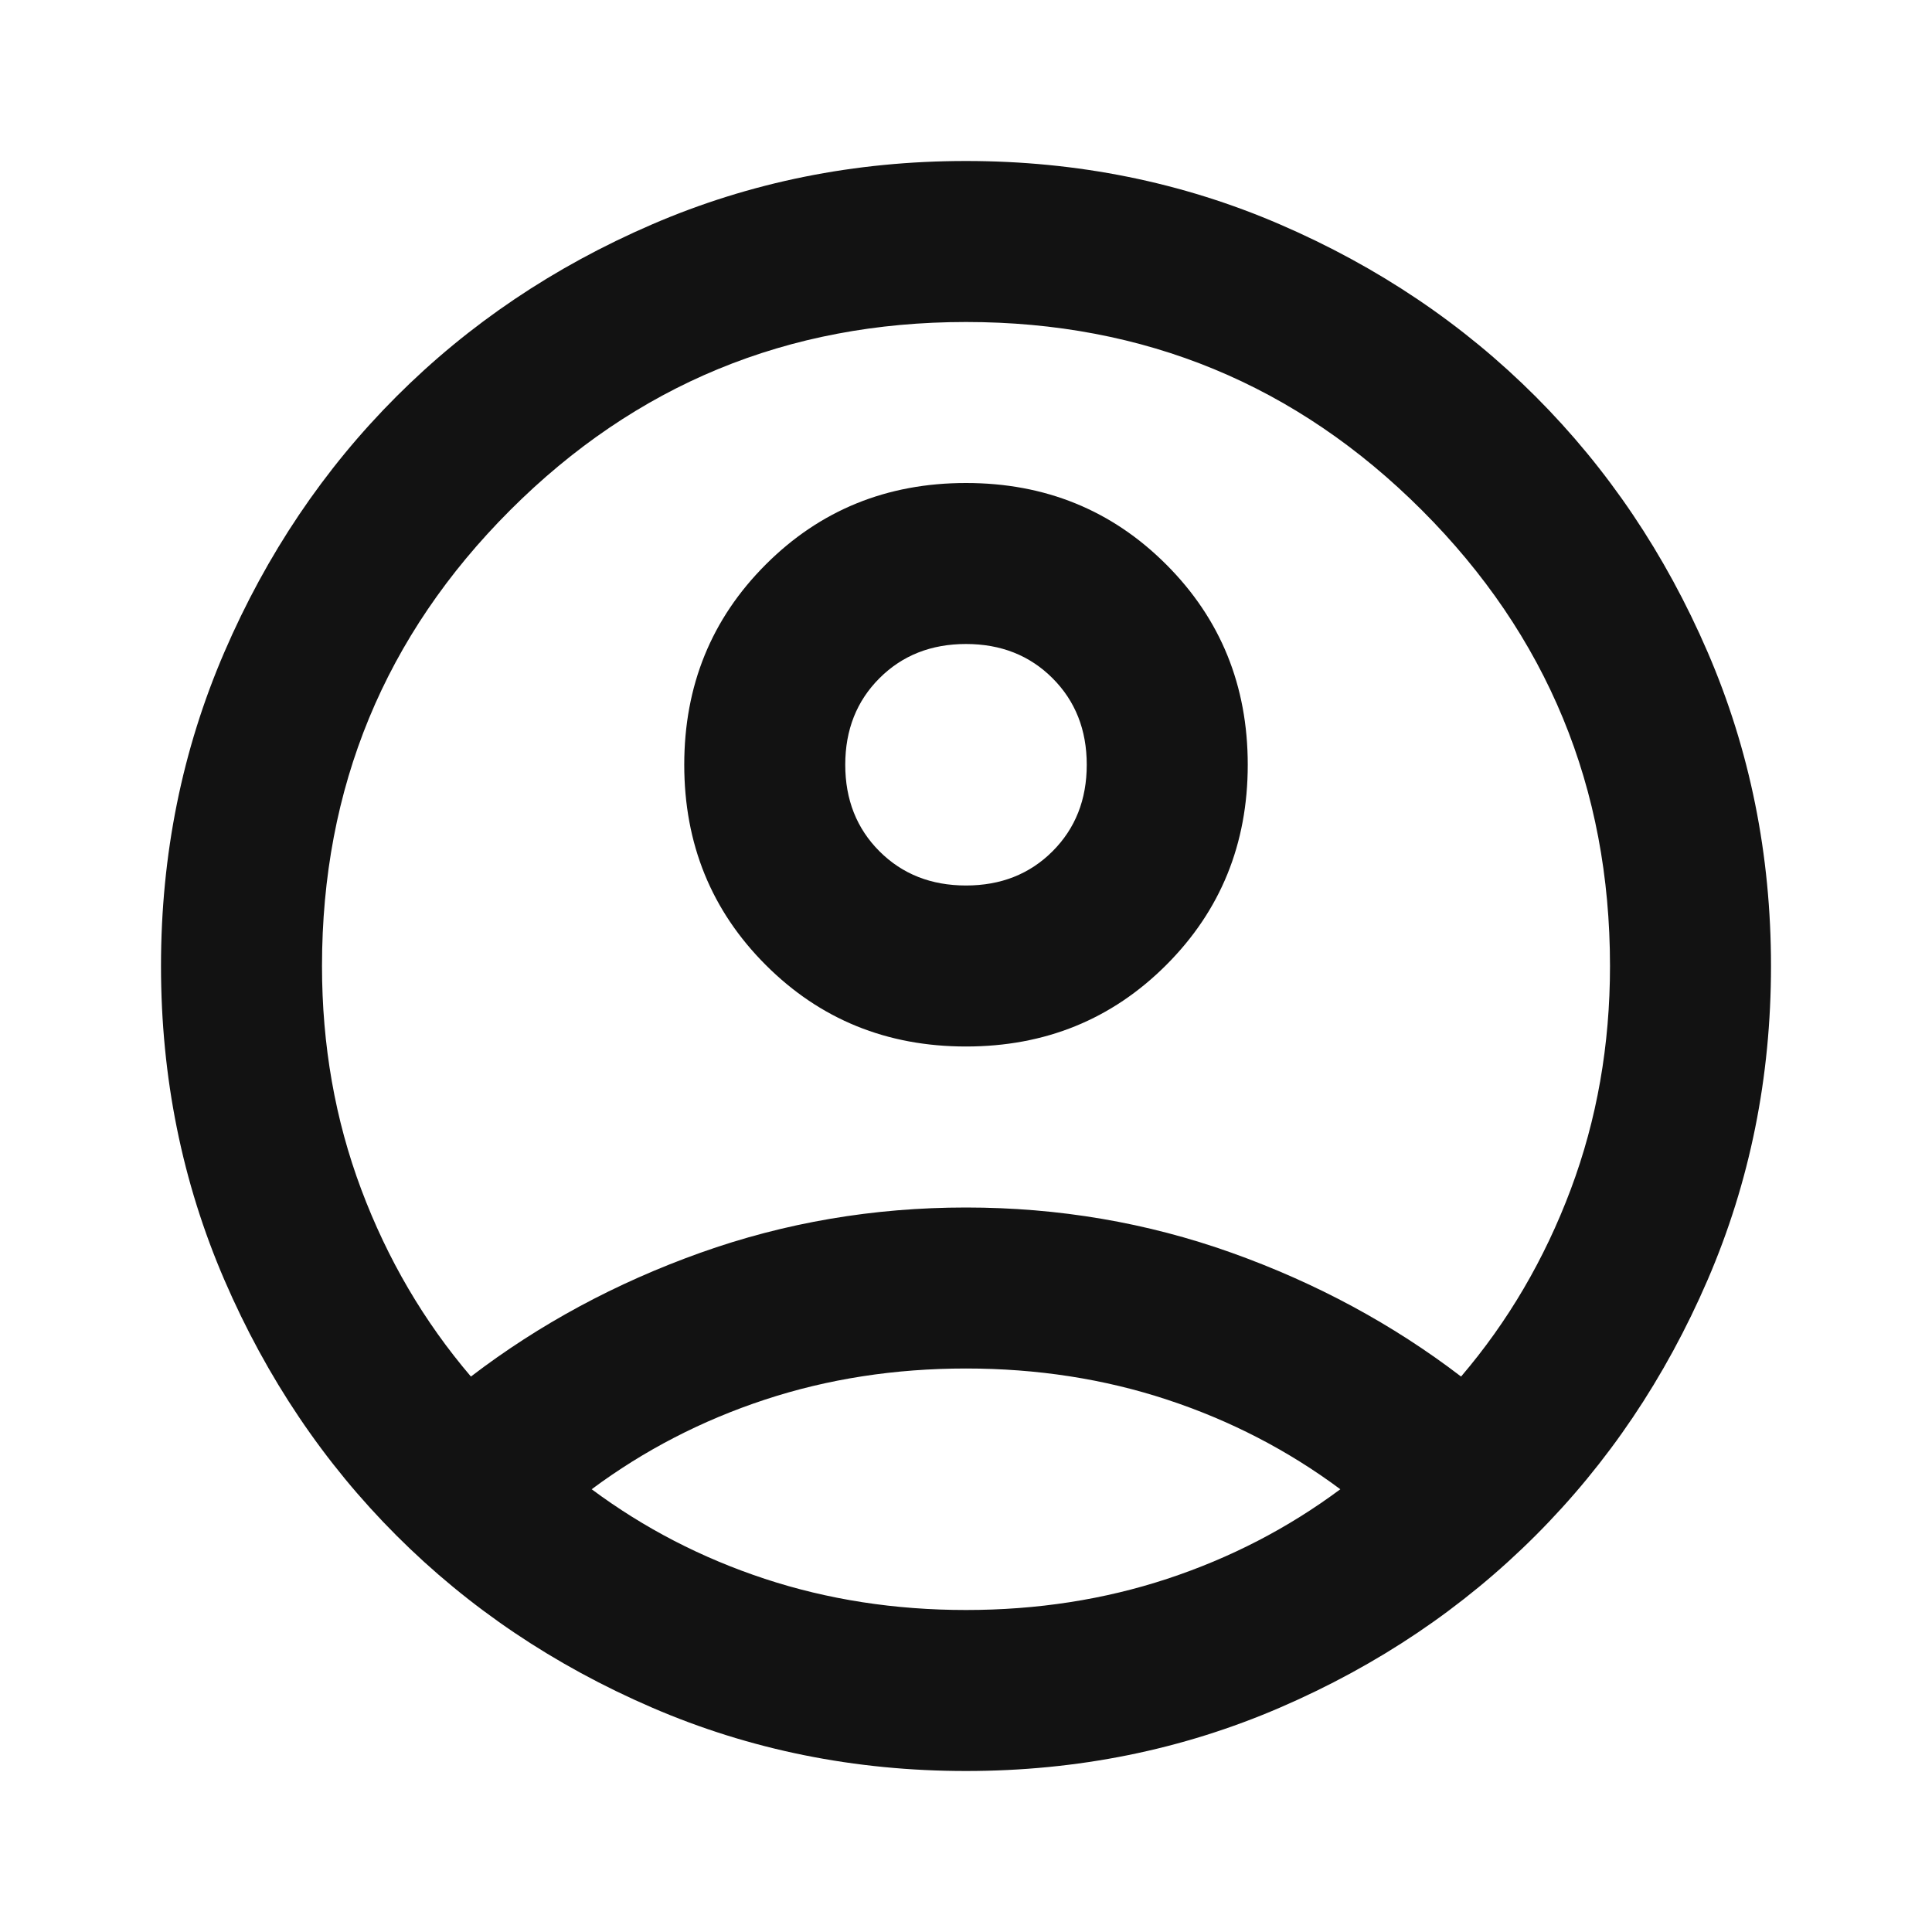
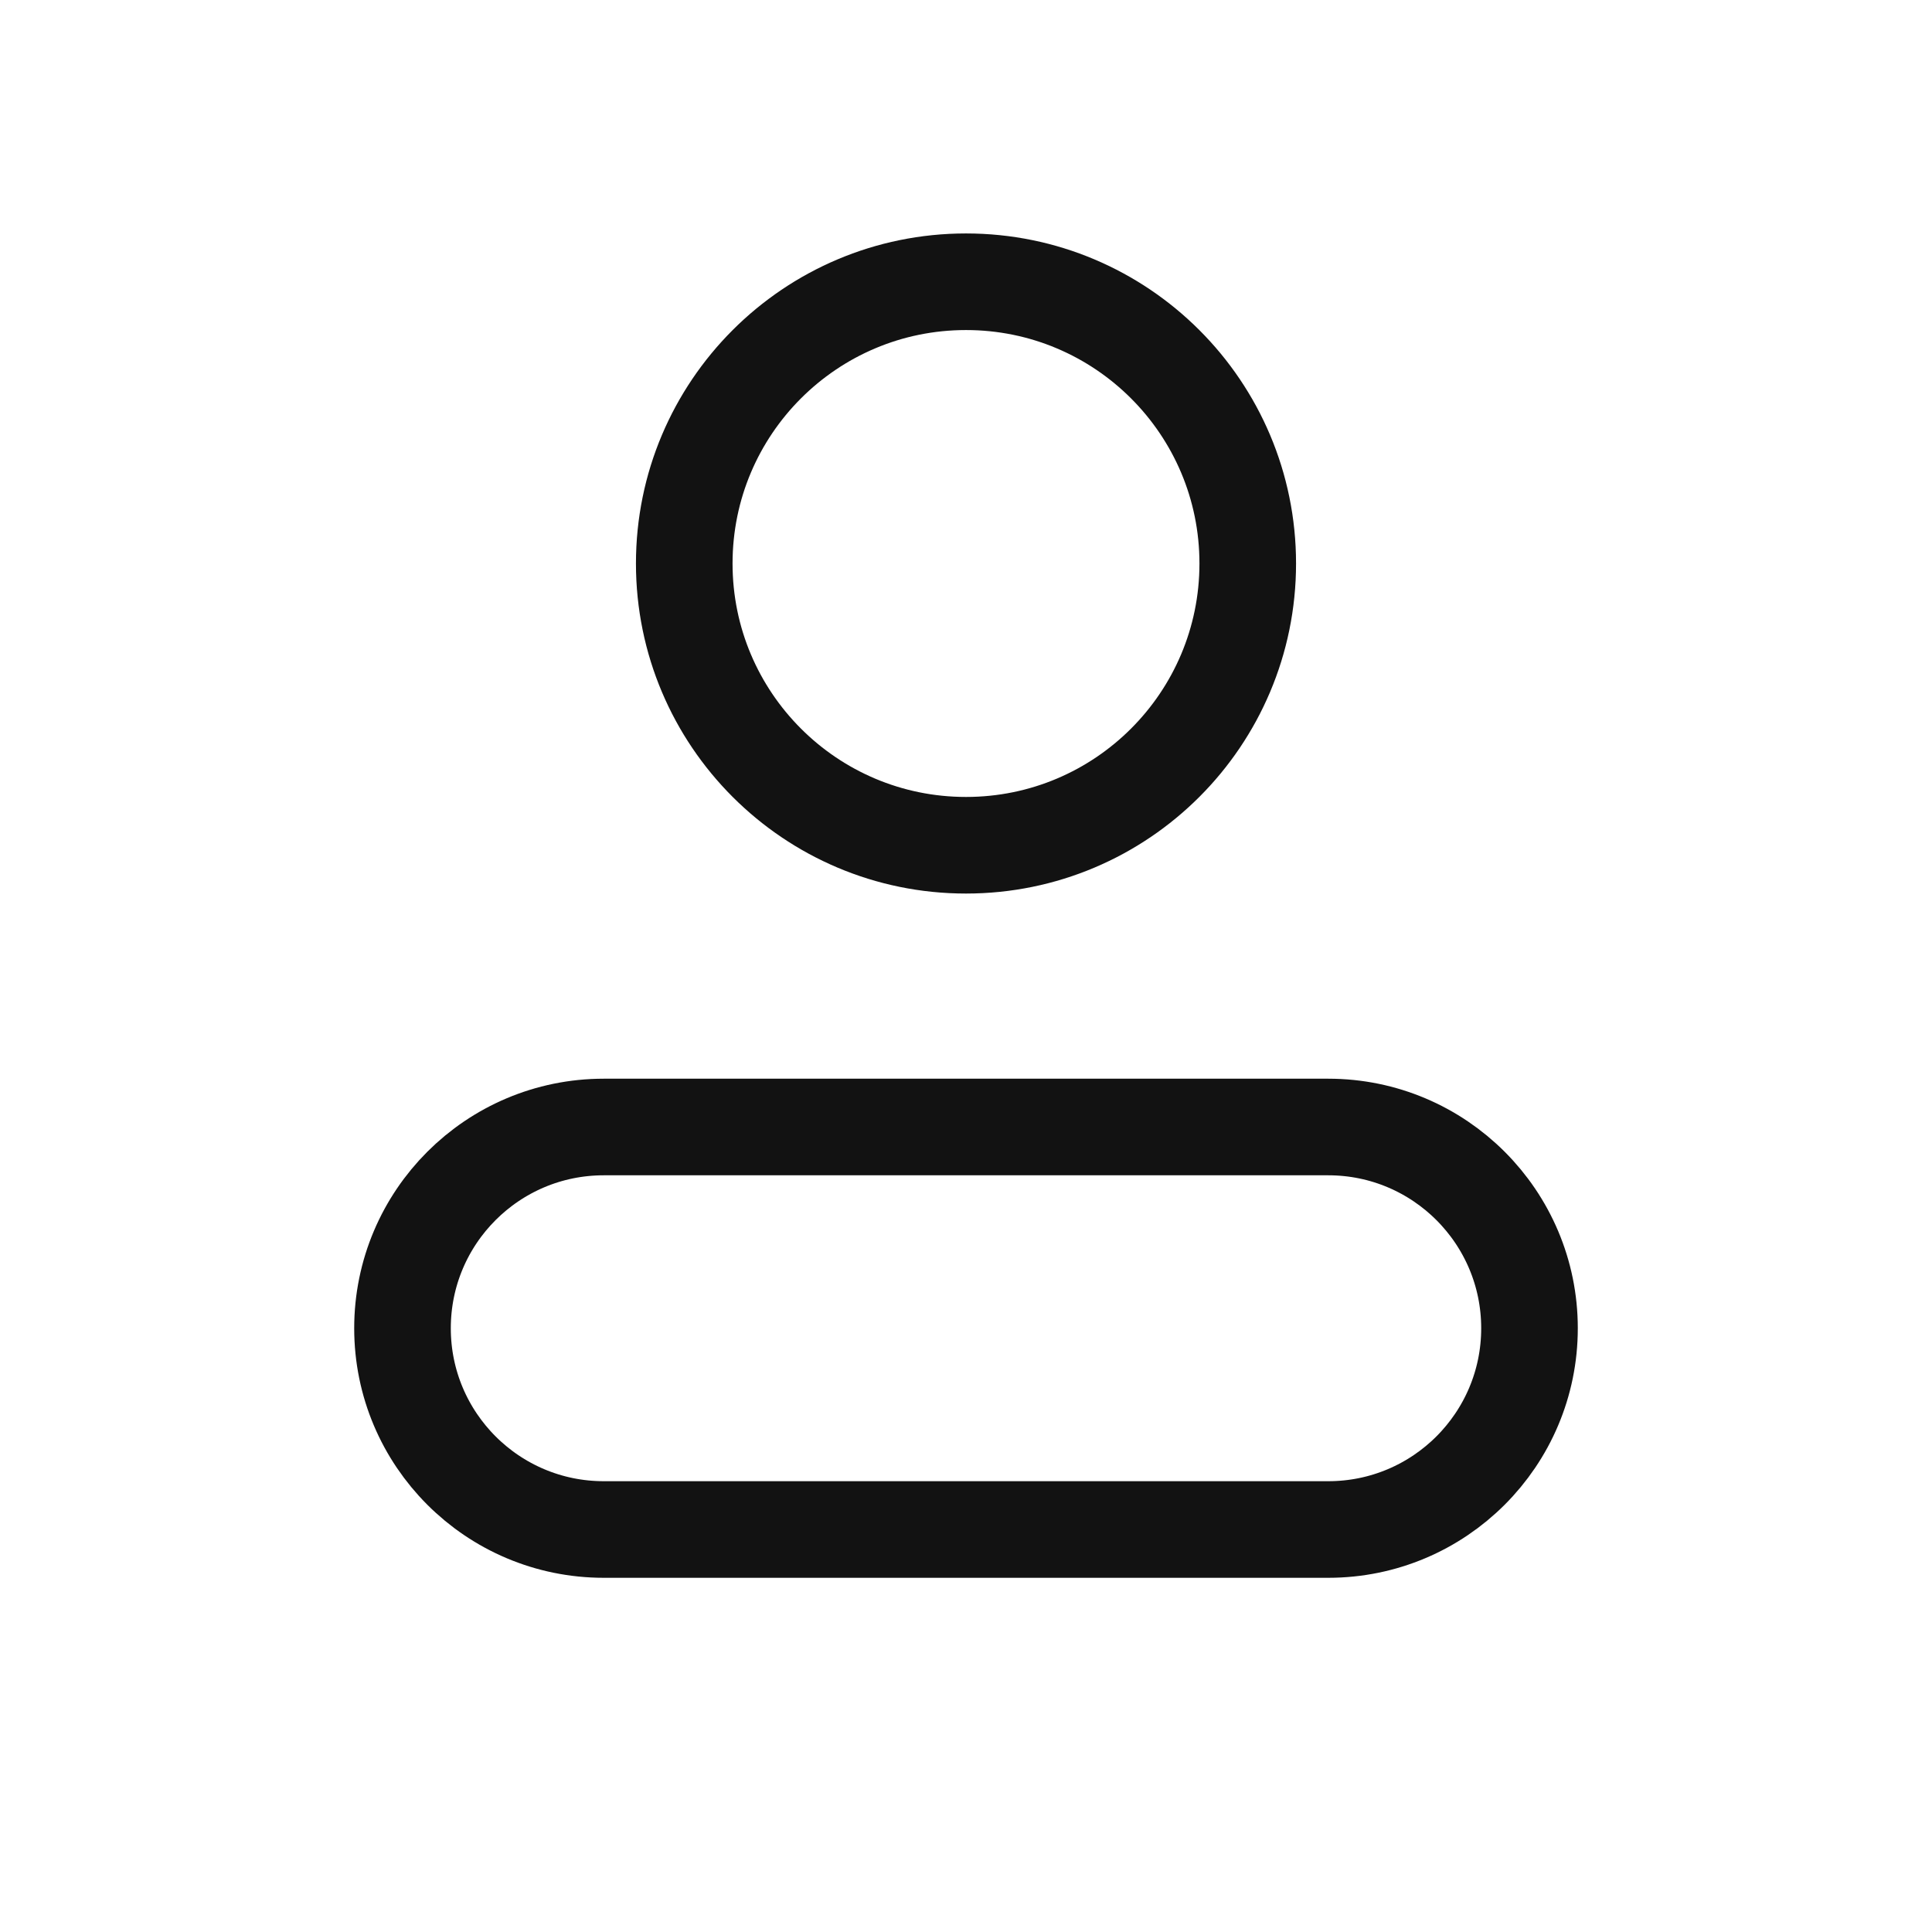
- <svg xmlns="http://www.w3.org/2000/svg" height="24px" viewBox="0 -960 960 960" width="24px" fill="#121212">
-   <path d="M234-276q51-39 114-61.5T480-360q69 0 132 22.5T726-276q35-41 54.5-93T800-480q0-133-93.5-226.5T480-800q-133 0-226.5 93.5T160-480q0 59 19.5 111t54.5 93Zm146.5-204.5Q340-521 340-580t40.5-99.5Q421-720 480-720t99.5 40.5Q620-639 620-580t-40.5 99.5Q539-440 480-440t-99.5-40.5ZM480-80q-83 0-156-31.5T197-197q-54-54-85.5-127T80-480q0-83 31.5-156T197-763q54-54 127-85.5T480-880q83 0 156 31.5T763-763q54 54 85.5 127T880-480q0 83-31.5 156T763-197q-54 54-127 85.5T480-80Zm100-95.5q47-15.5 86-44.5-39-29-86-44.5T480-280q-53 0-100 15.5T294-220q39 29 86 44.5T480-160q53 0 100-15.5ZM523-537q17-17 17-43t-17-43q-17-17-43-17t-43 17q-17 17-17 43t17 43q17 17 43 17t43-17Zm-43-43Zm0 360Z" />
+ <svg xmlns="http://www.w3.org/2000/svg" viewBox="0 0 24 24" fill="none">
+   <circle cx="12" cy="7" r="3.5" stroke="#121212" stroke-width="1.2" />
+   <rect x="5" y="14" width="14" height="5" rx="2.5" stroke="#121212" stroke-width="1.2" />
</svg>
